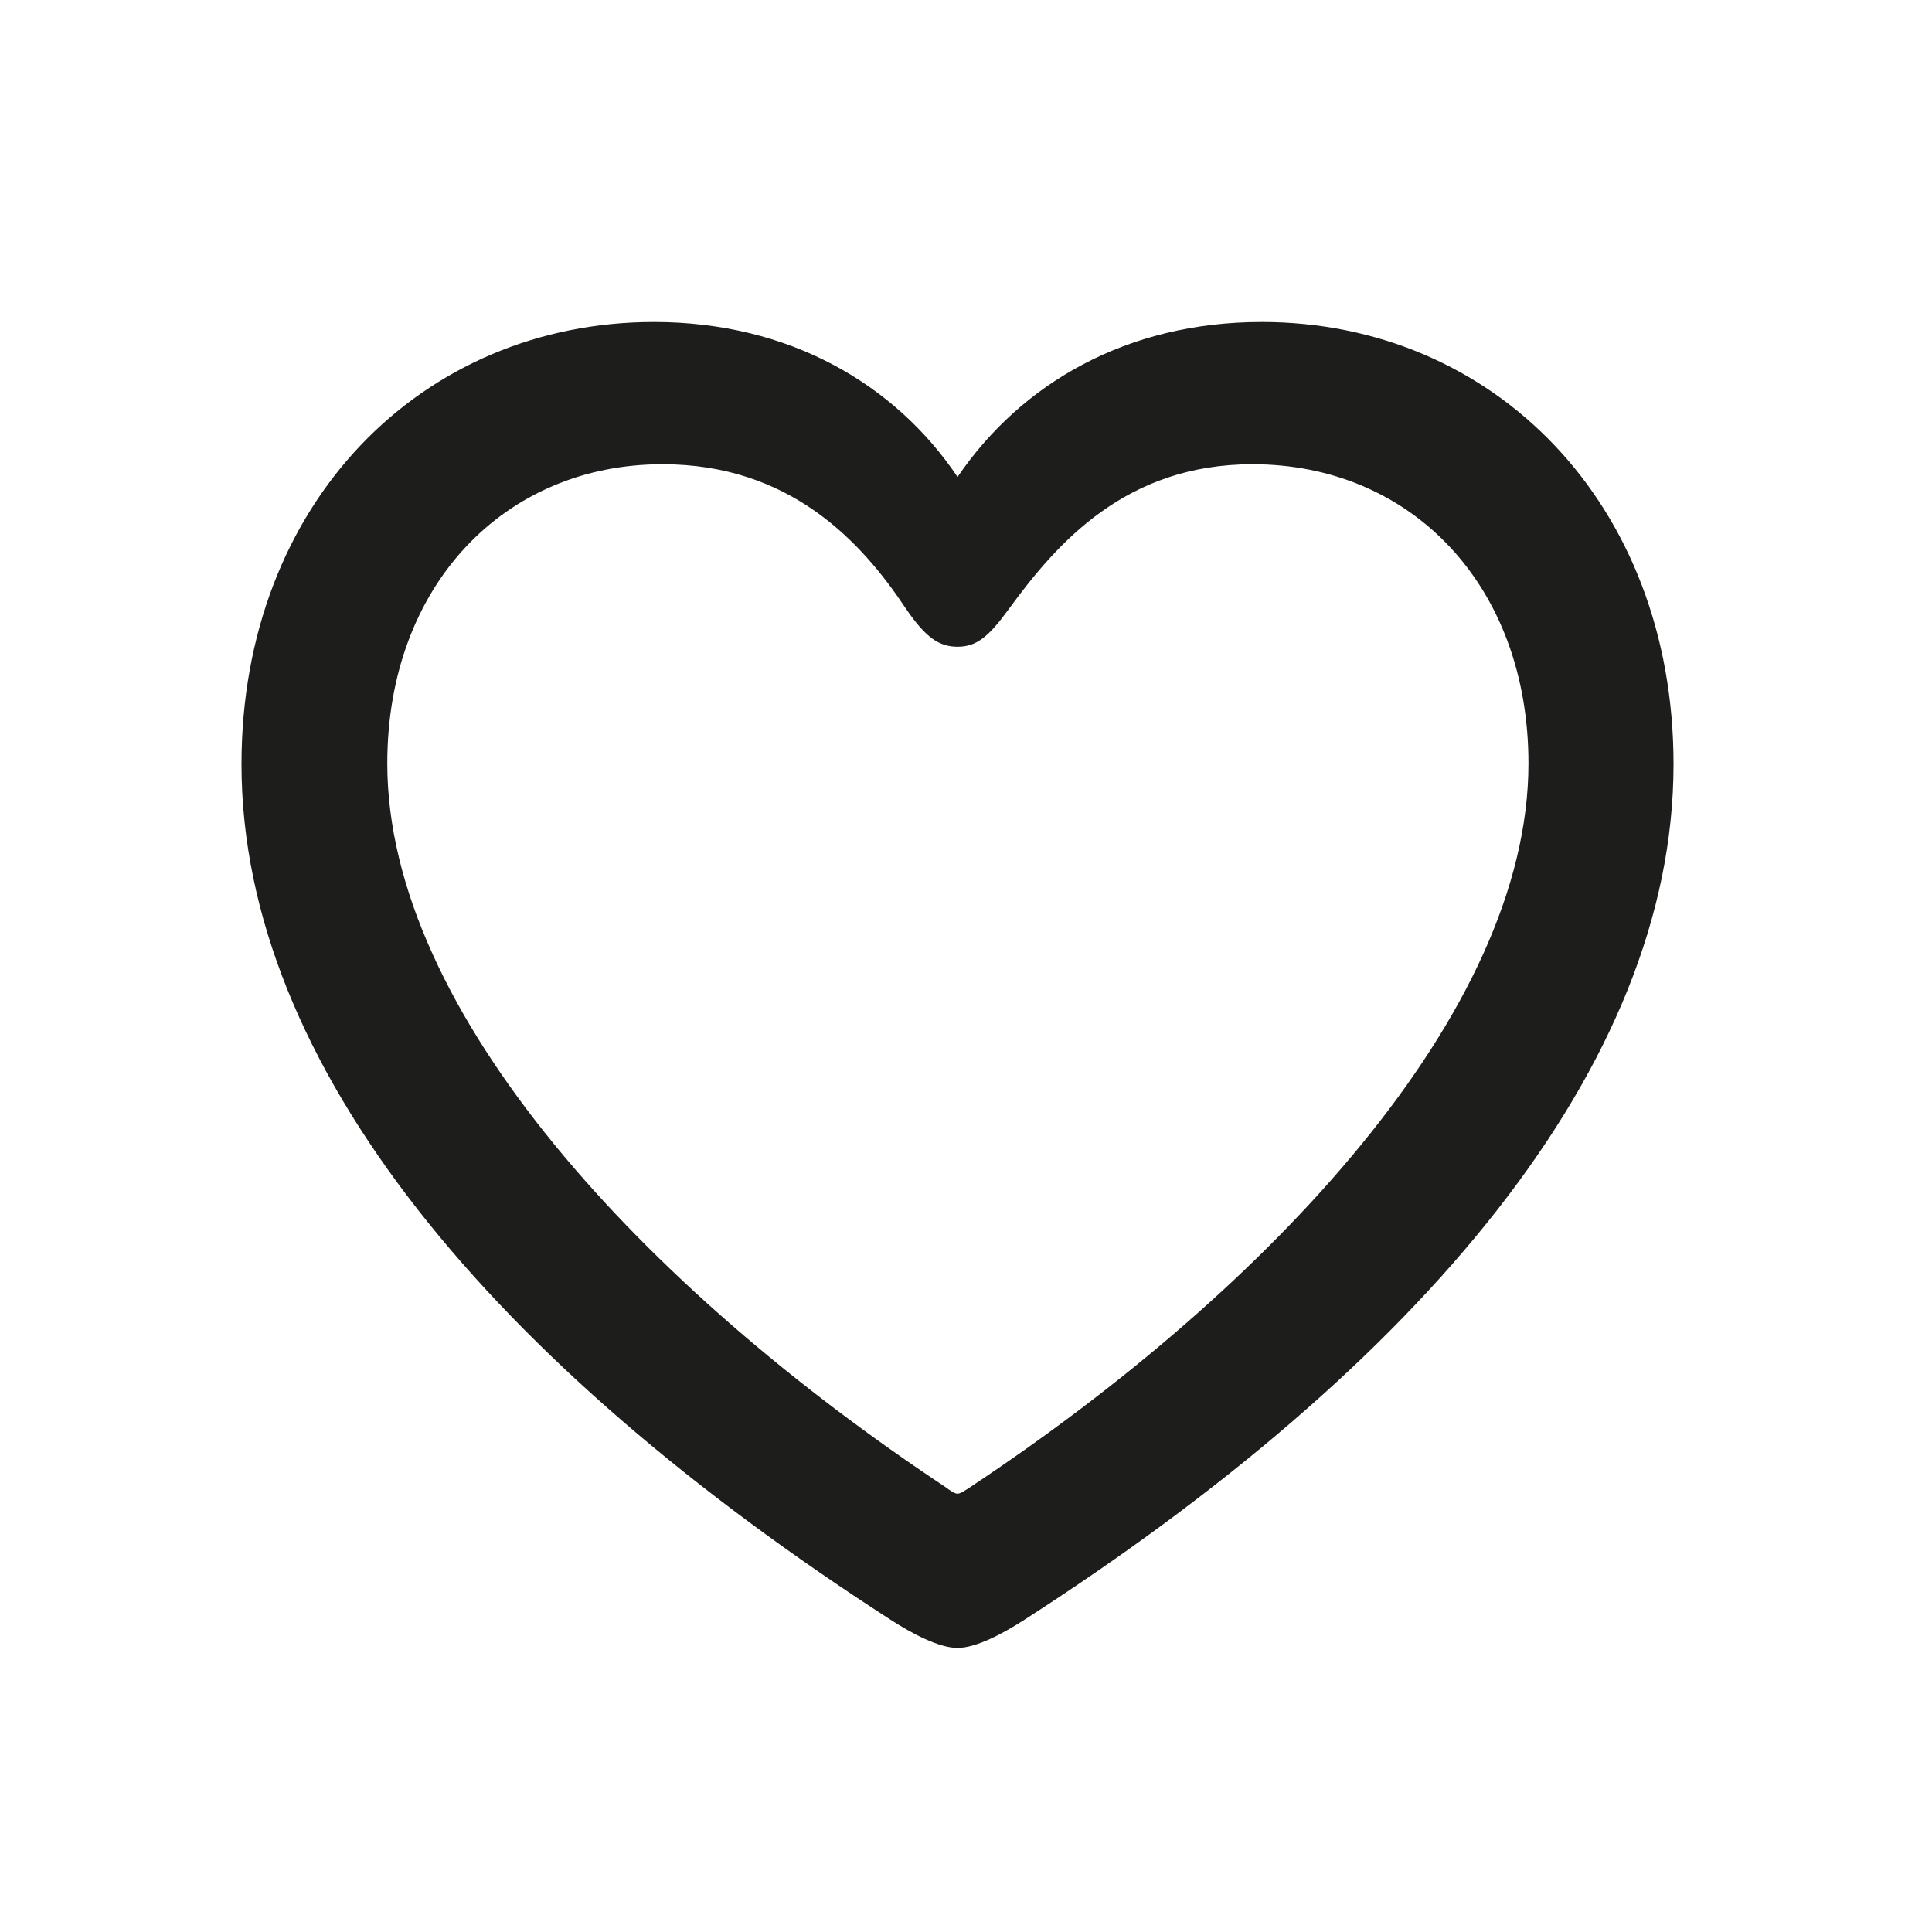
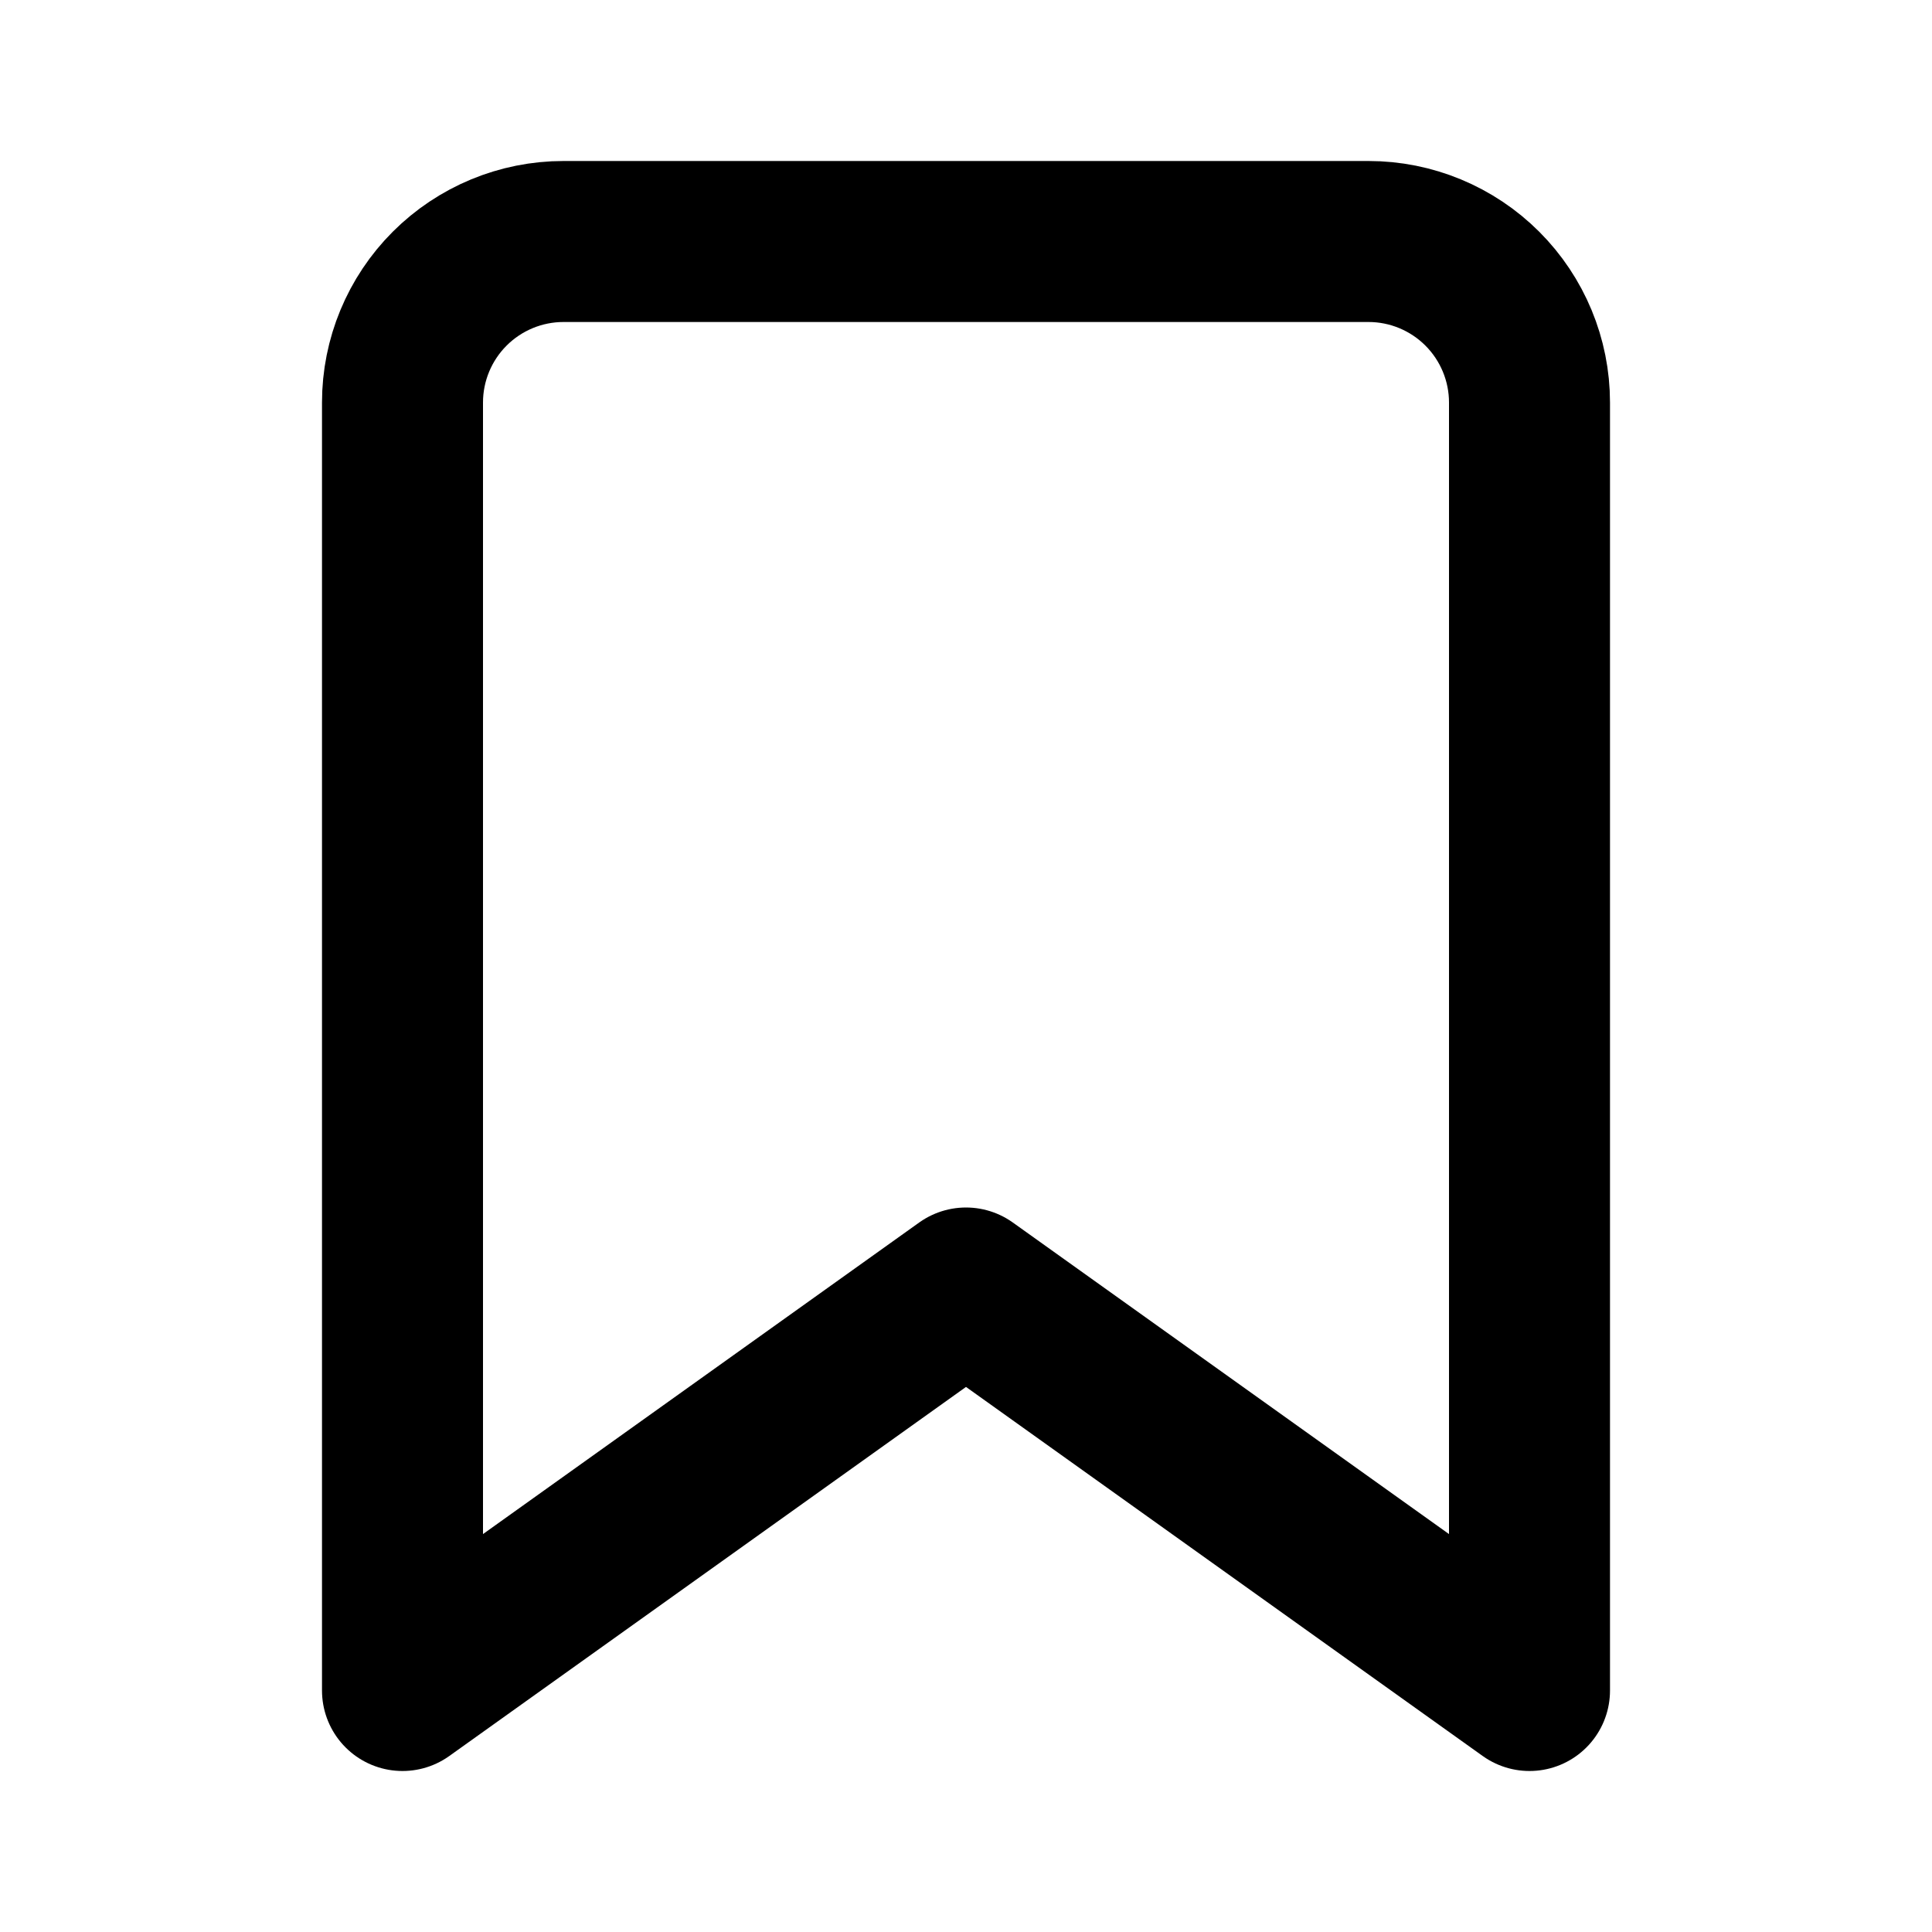
<svg xmlns="http://www.w3.org/2000/svg" width="24" height="24" viewBox="0 0 24 24" fill="none">
-   <path d="M3 9.493C3 13.246 6.155 16.955 11.06 20.119C11.332 20.295 11.666 20.471 11.895 20.471C12.123 20.471 12.457 20.295 12.729 20.119C17.643 16.955 20.789 13.246 20.789 9.493C20.789 6.25 18.548 4 15.674 4C13.995 4 12.685 4.765 11.895 5.925C11.121 4.773 9.803 4 8.124 4C5.241 4 3 6.25 3 9.493ZM4.811 9.484C4.811 7.27 6.27 5.767 8.229 5.767C9.812 5.767 10.699 6.725 11.253 7.56C11.499 7.92 11.666 8.034 11.895 8.034C12.132 8.034 12.281 7.911 12.536 7.56C13.134 6.742 13.986 5.767 15.56 5.767C17.528 5.767 18.987 7.27 18.987 9.484C18.987 12.578 15.771 16.006 12.062 18.467C11.982 18.52 11.93 18.555 11.895 18.555C11.859 18.555 11.807 18.52 11.736 18.467C8.027 16.006 4.811 12.578 4.811 9.484Z" fill="#1D1D1B" />
+   <path d="M19 21L12 16L5 21V5C5 4.47 5.211 3.961 5.586 3.586C5.961 3.211 6.47 3 7 3H17C17.53 3 18.039 3.211 18.414 3.586C18.789 3.961 19 4.47 19 5V21Z" stroke="currentColor" stroke-width="2" stroke-linecap="round" stroke-linejoin="round" />
</svg>
